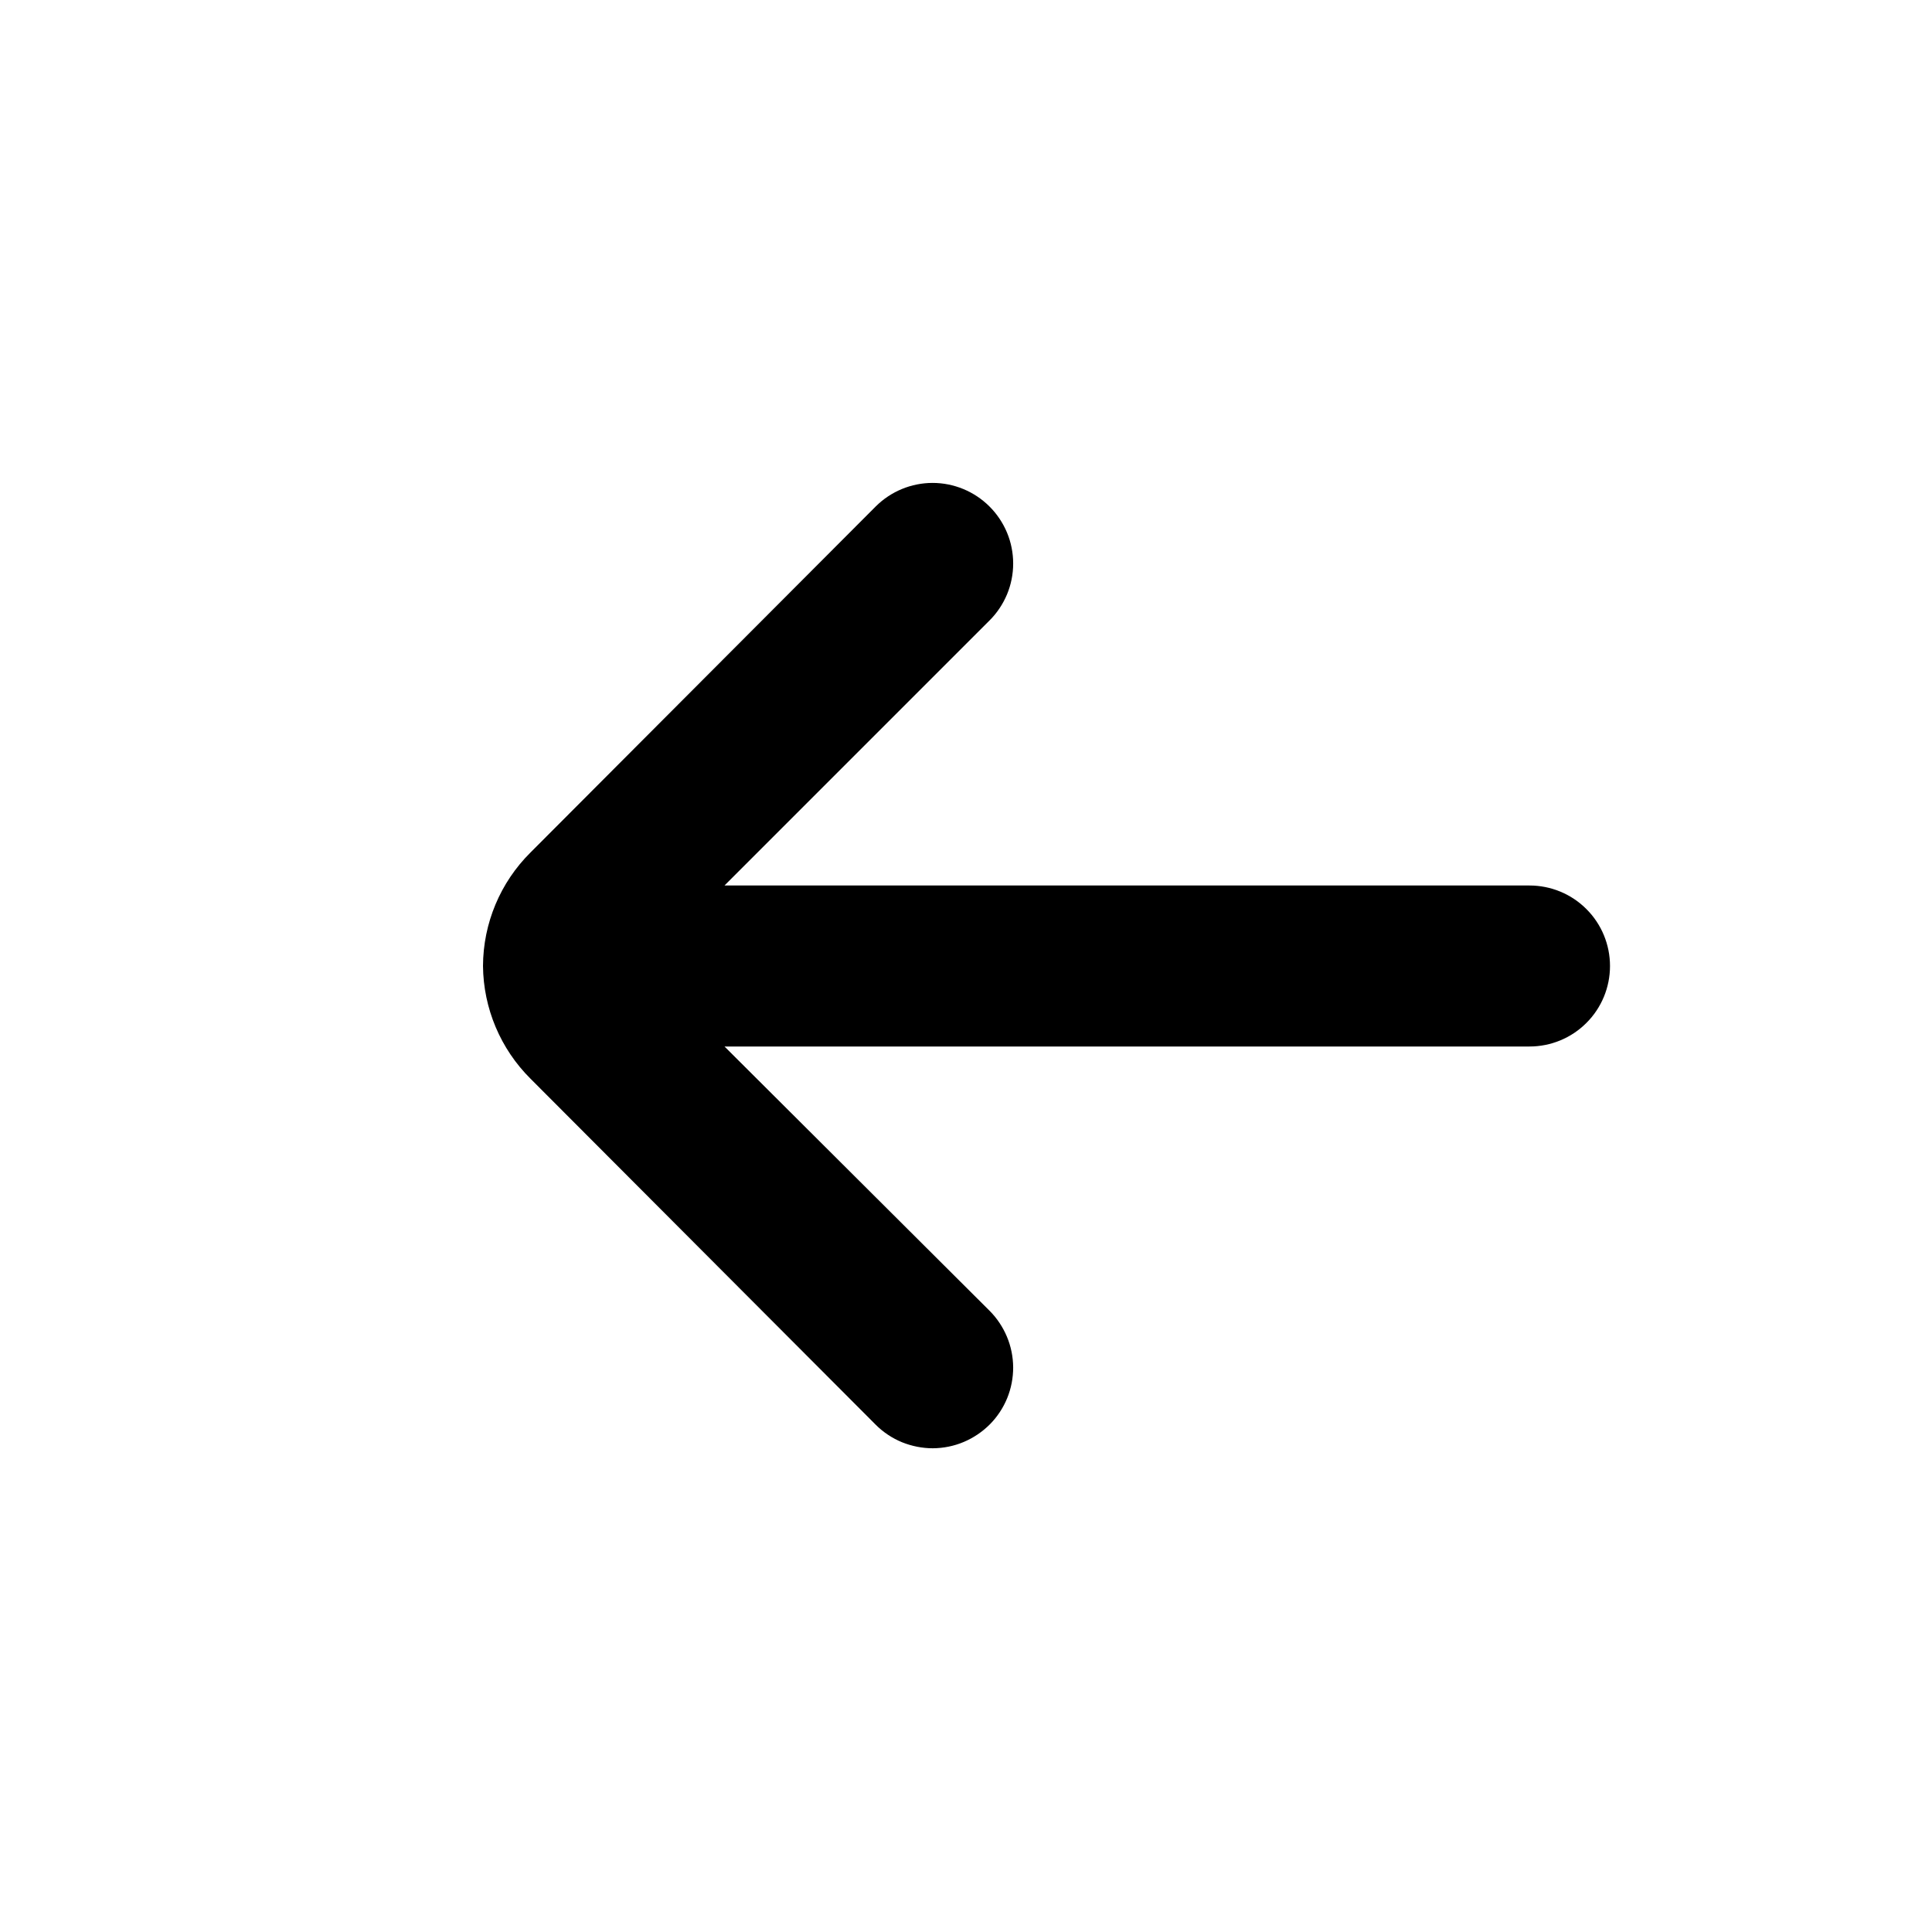
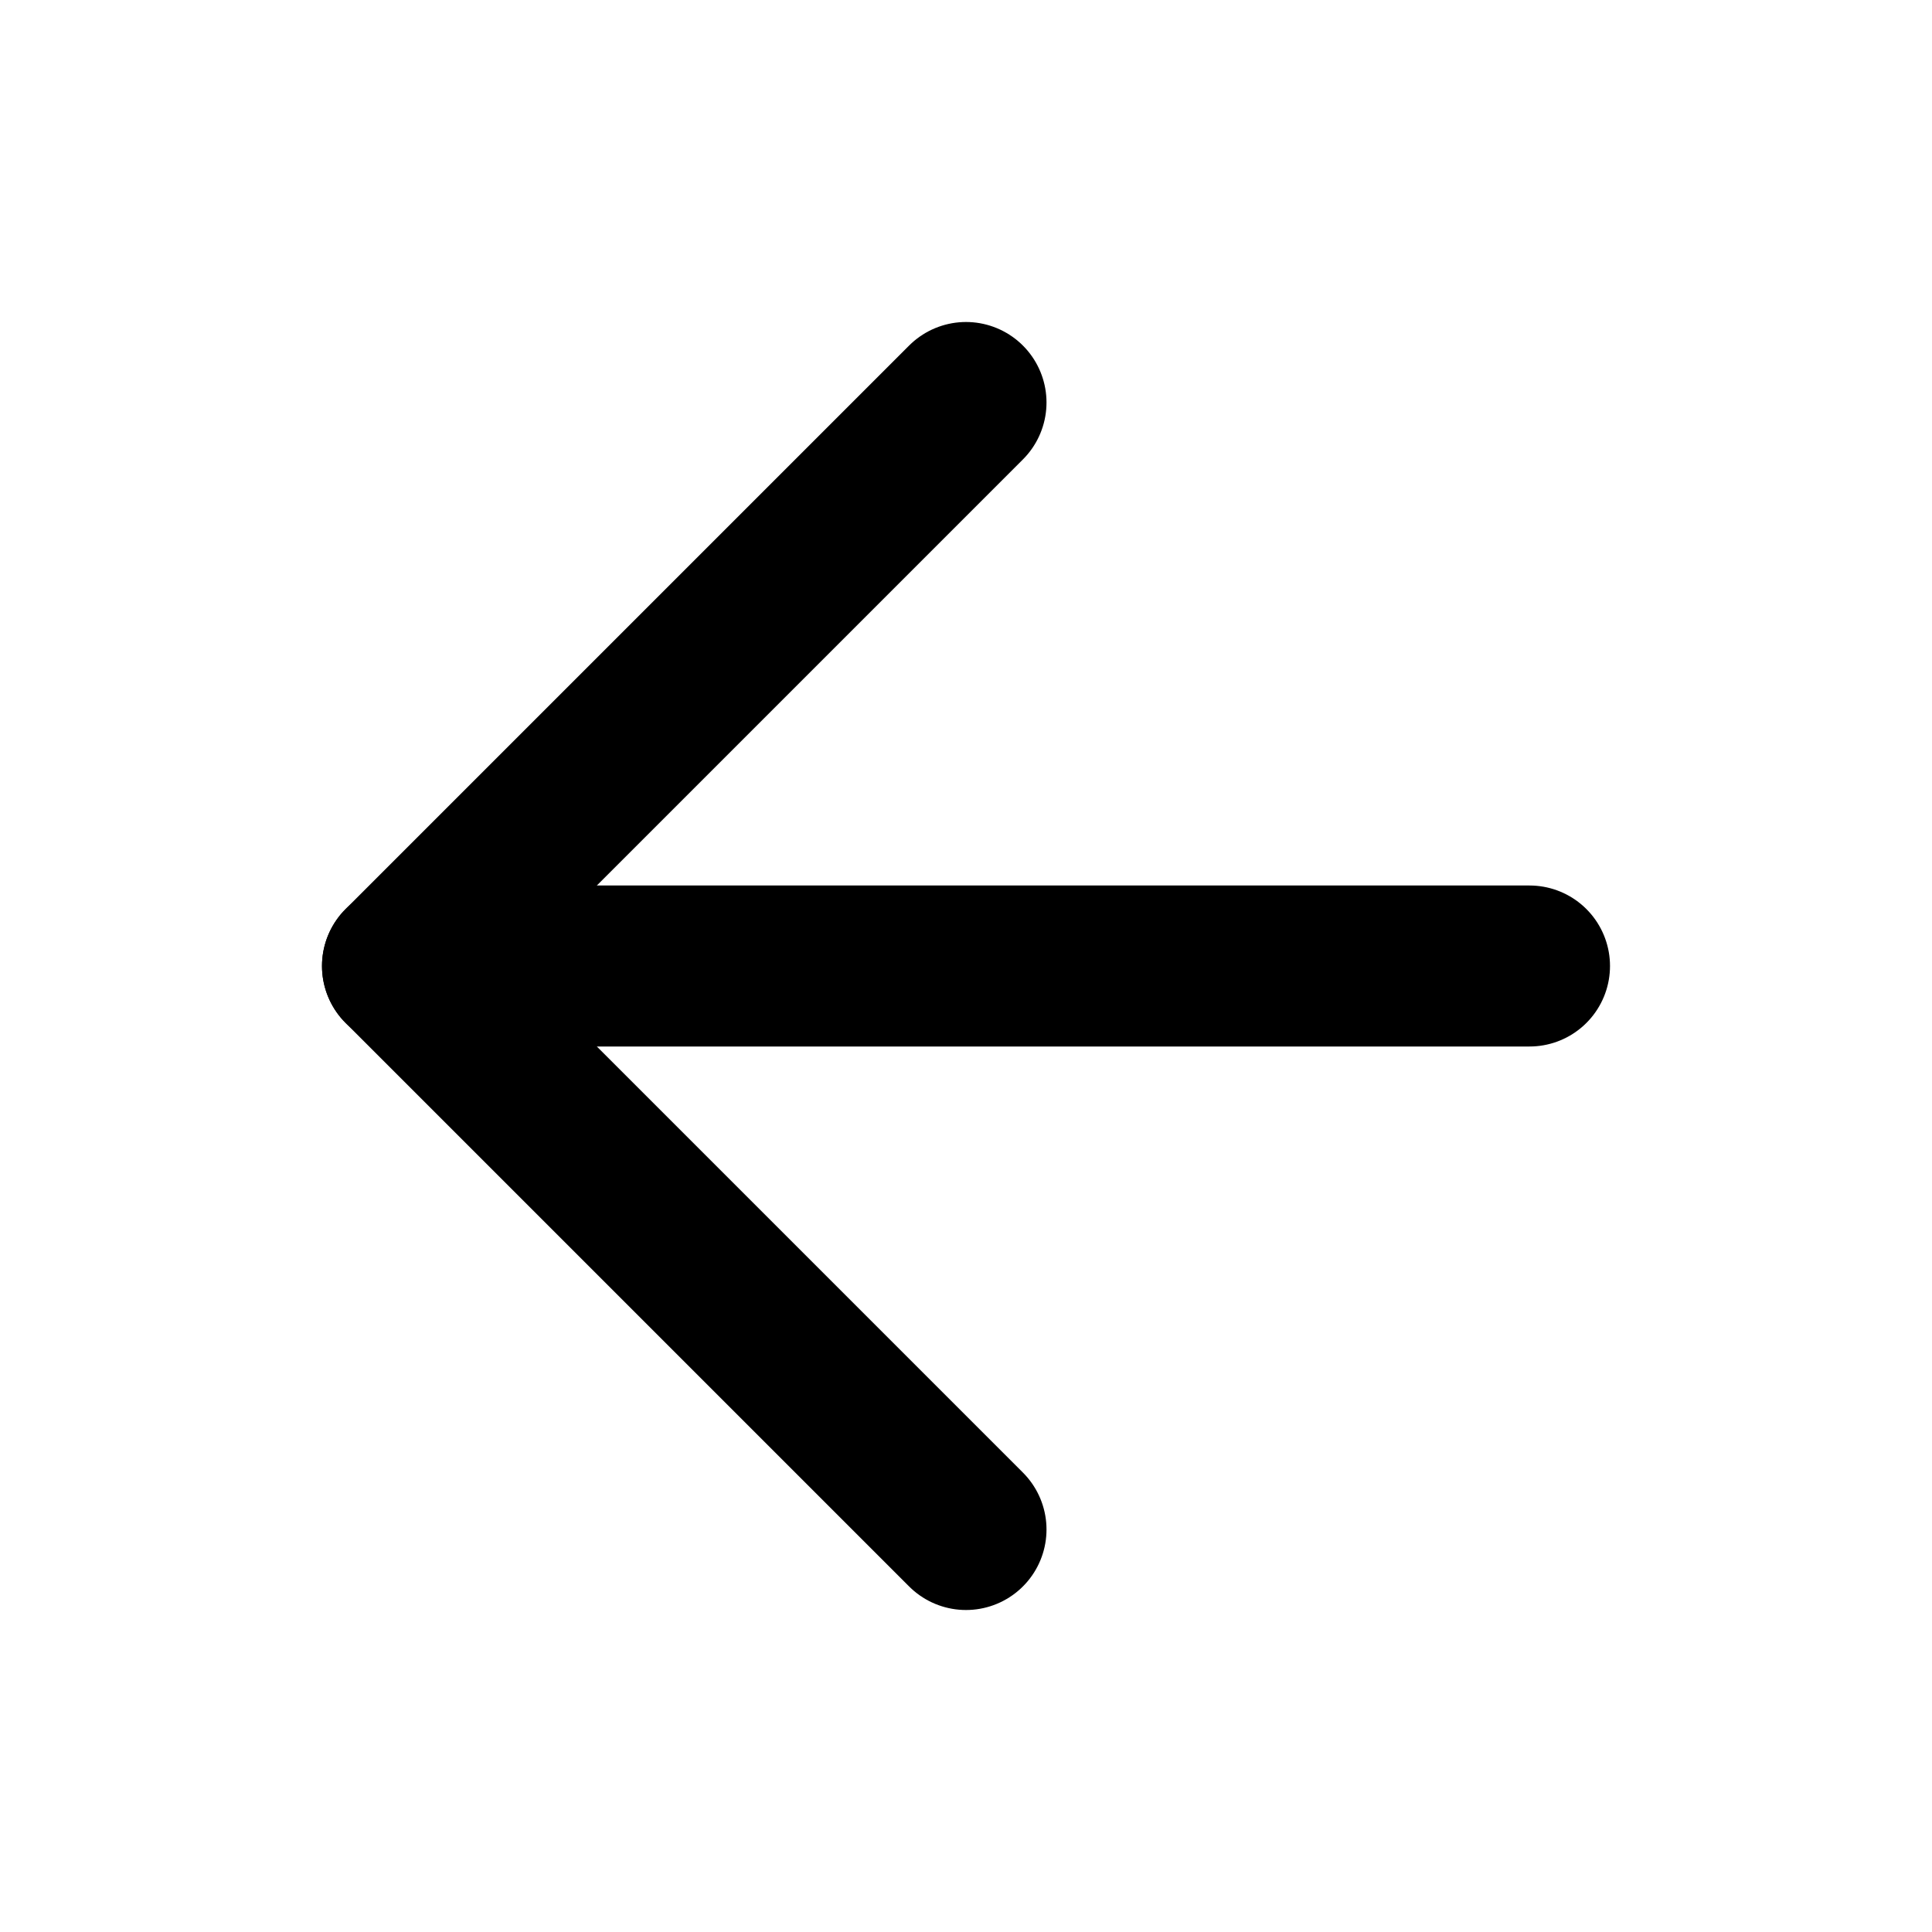
- <svg xmlns="http://www.w3.org/2000/svg" width="24" height="24" viewBox="0 0 24 24" fill="none">
-   <path d="M19 11H9L12.29 7.71C12.384 7.617 12.458 7.506 12.509 7.385C12.56 7.263 12.586 7.132 12.586 7C12.586 6.868 12.56 6.737 12.509 6.615C12.458 6.494 12.384 6.383 12.29 6.29C12.103 6.104 11.849 5.999 11.585 5.999C11.321 5.999 11.067 6.104 10.88 6.29L6.59 10.59C6.214 10.963 6.002 11.47 6 12C6.005 12.526 6.217 13.029 6.59 13.4L10.88 17.7C10.973 17.793 11.084 17.866 11.205 17.916C11.327 17.965 11.457 17.991 11.588 17.991C11.72 17.99 11.85 17.964 11.971 17.913C12.092 17.862 12.202 17.788 12.295 17.695C12.388 17.602 12.461 17.491 12.511 17.37C12.561 17.248 12.586 17.118 12.586 16.986C12.585 16.855 12.559 16.725 12.508 16.604C12.457 16.483 12.383 16.372 12.29 16.28L9 13H19C19.265 13 19.52 12.895 19.707 12.707C19.895 12.52 20 12.265 20 12C20 11.735 19.895 11.48 19.707 11.293C19.52 11.105 19.265 11 19 11Z" fill="currentColor" />
+ <svg xmlns="http://www.w3.org/2000/svg" viewBox="0 0 24 24" fill="none" stroke="currentColor" stroke-width="2" stroke-linecap="round" stroke-linejoin="round">
+   <path d="m12 19-7-7 7-7" />
+   <path d="M19 12H5" />
</svg>
